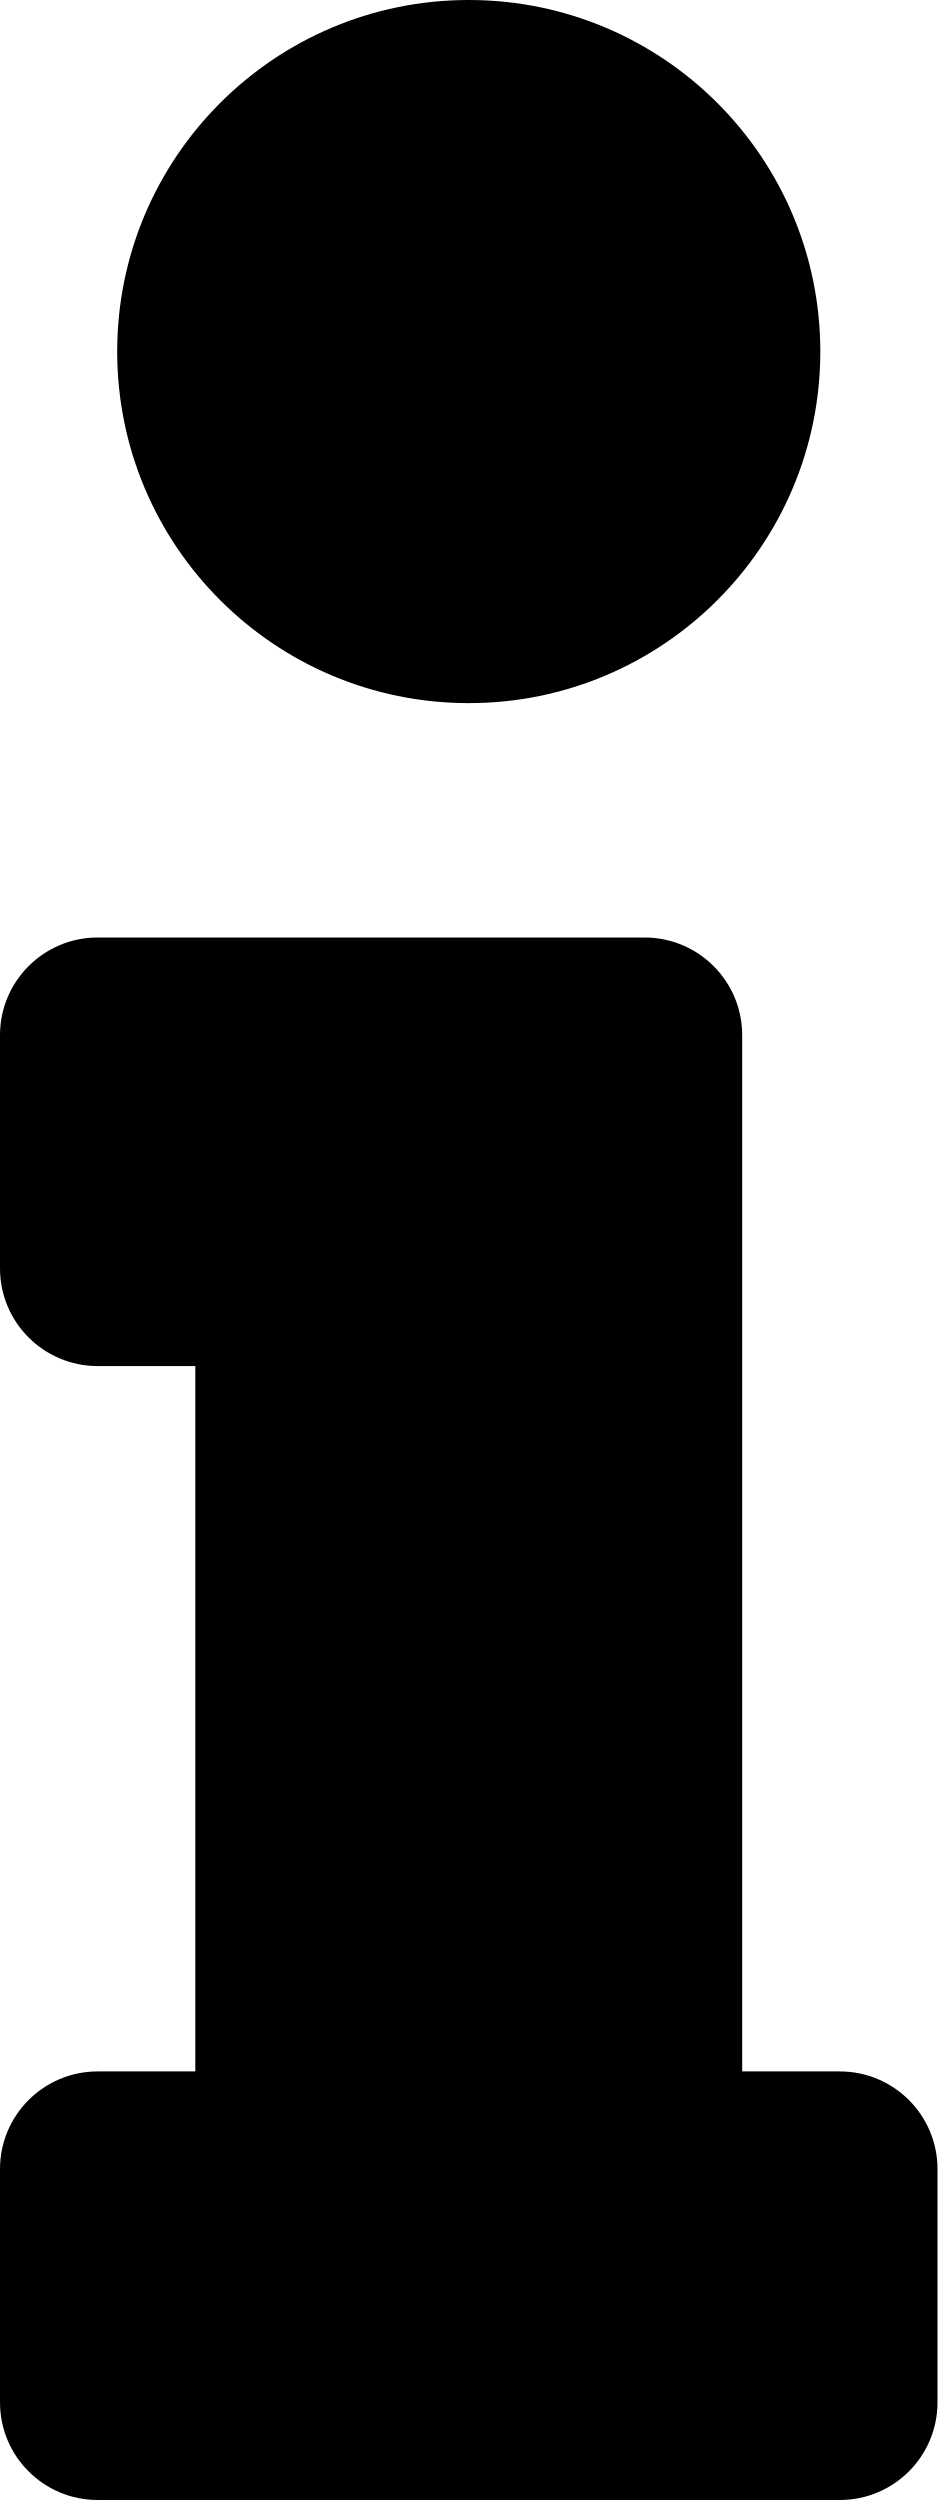
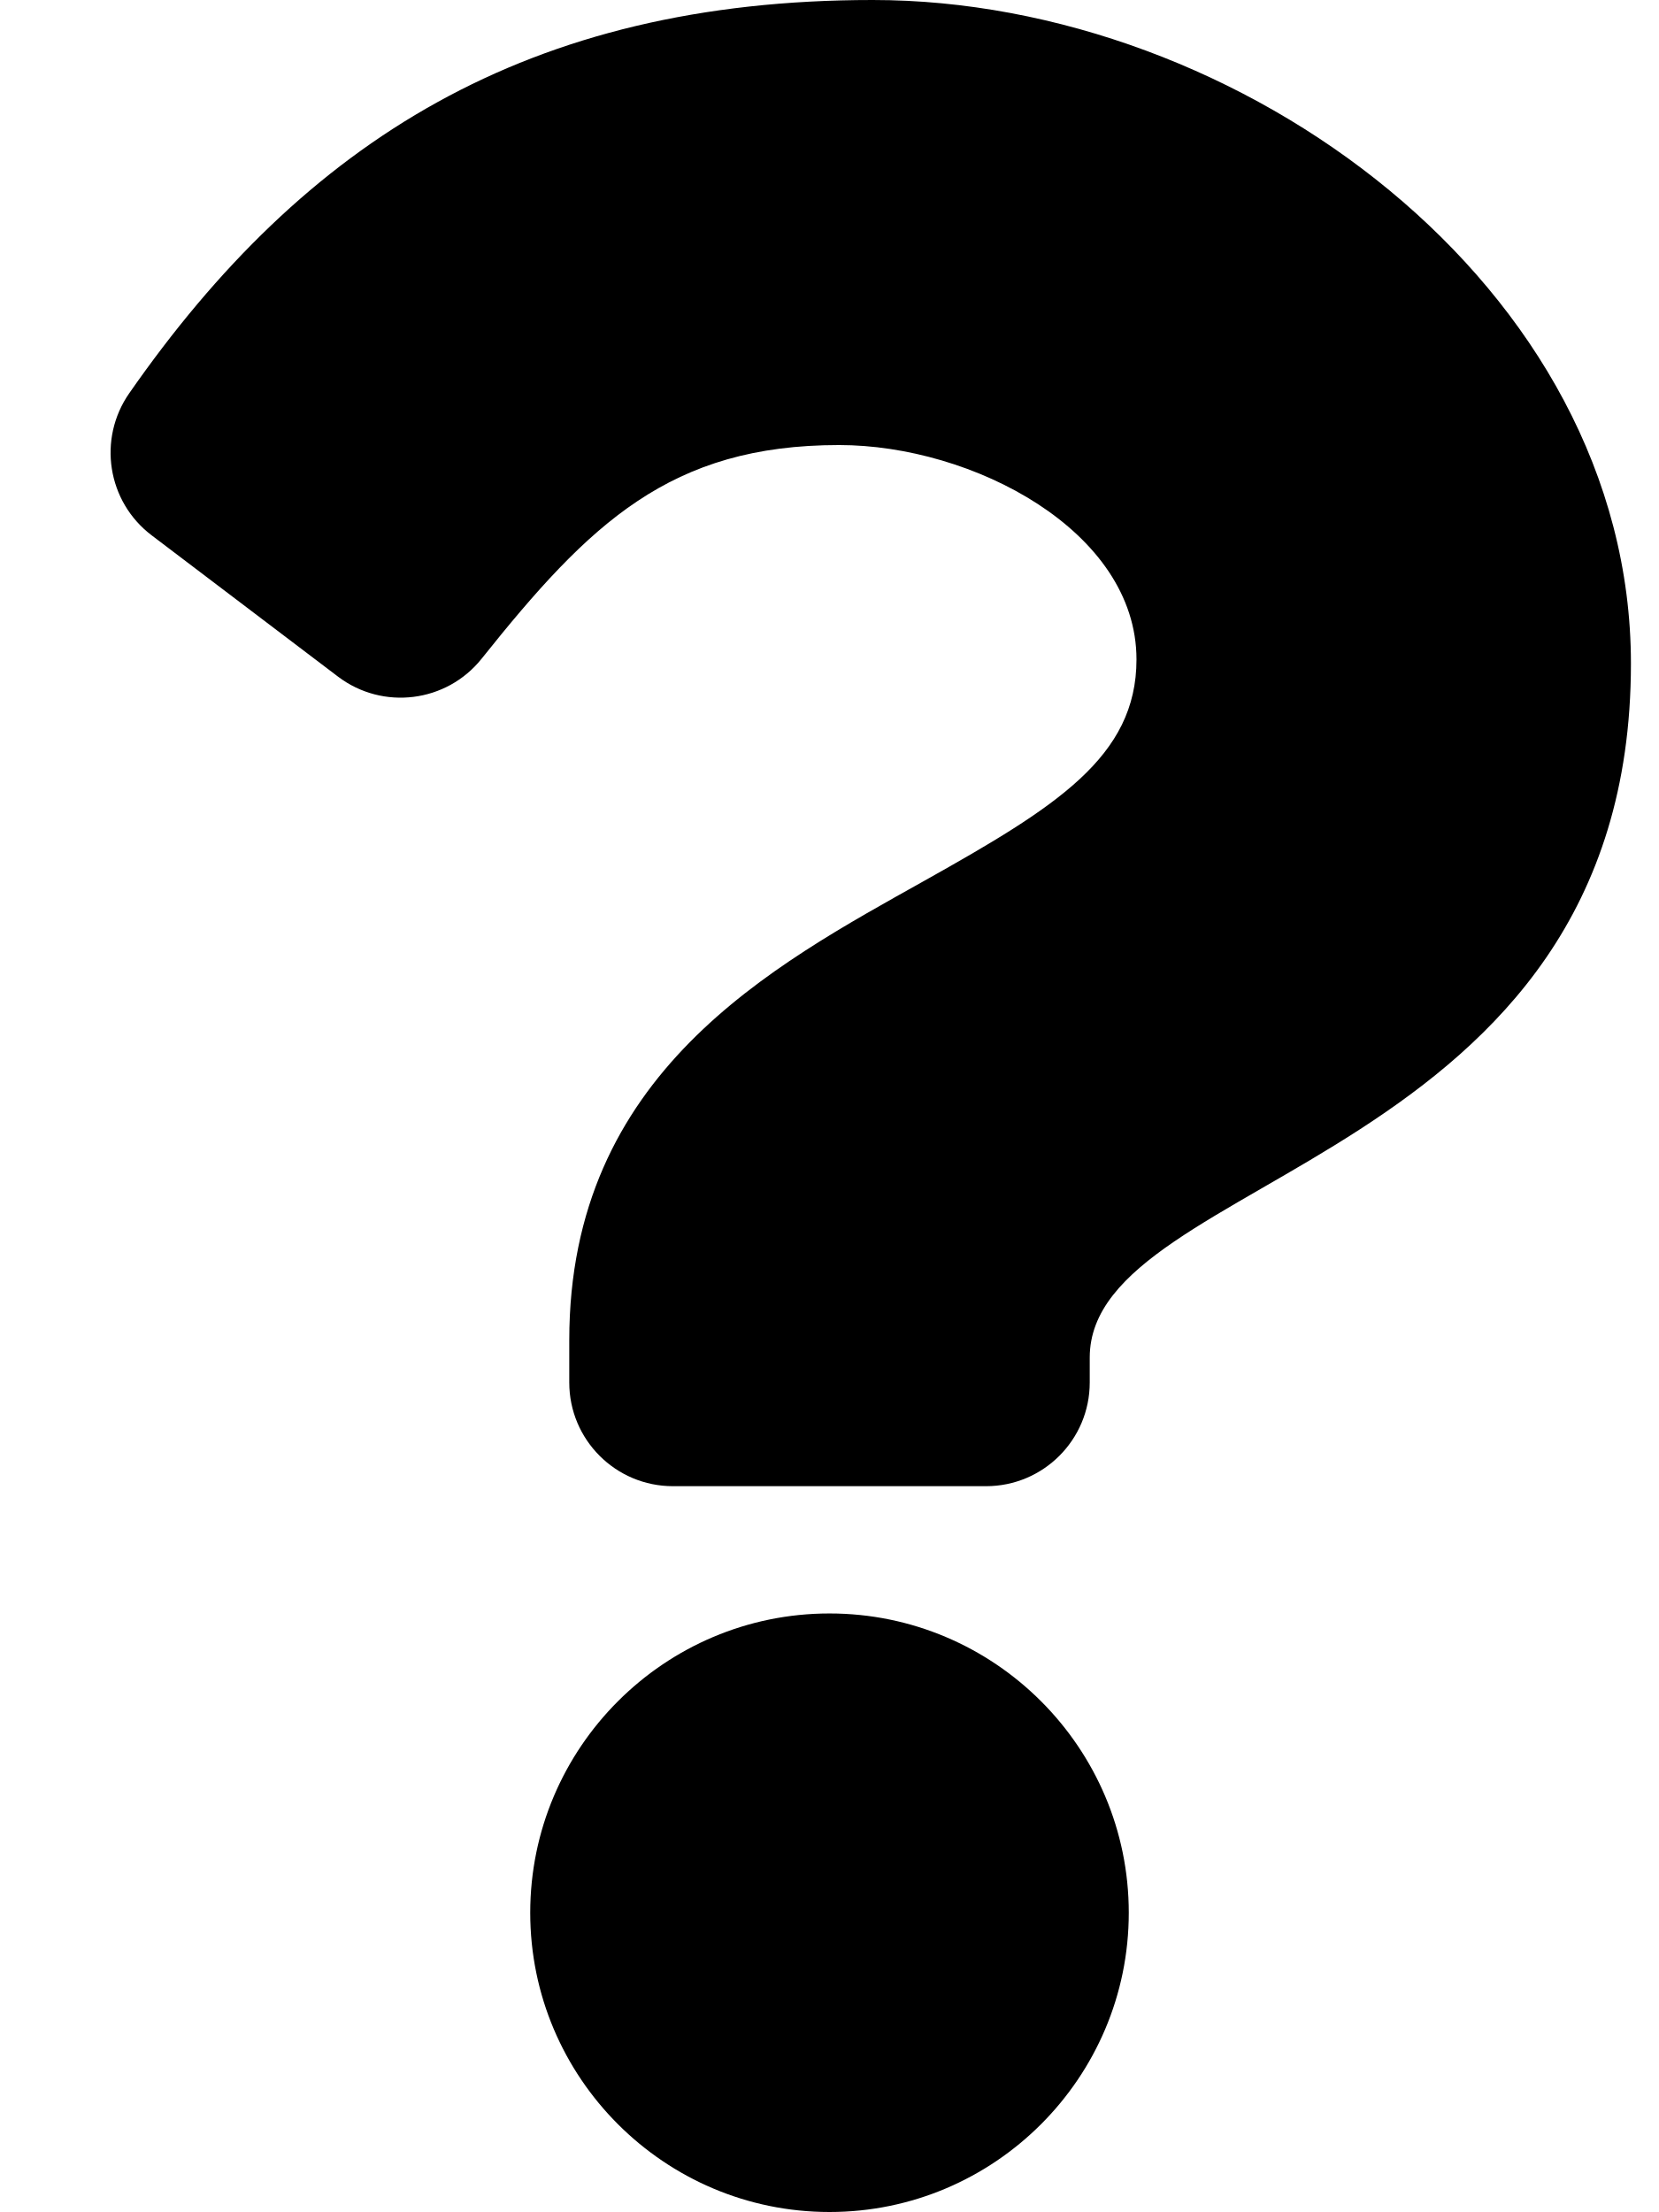
- <svg xmlns="http://www.w3.org/2000/svg" viewBox="0 0 192 512">
-   <path d="M20 424.229h20V279.771H20c-11.046 0-20-8.954-20-20V212c0-11.046 8.954-20 20-20h112c11.046 0 20 8.954 20 20v212.229h20c11.046 0 20 8.954 20 20V492c0 11.046-8.954 20-20 20H20c-11.046 0-20-8.954-20-20v-47.771c0-11.046 8.954-20 20-20zM96 0C56.235 0 24 32.235 24 72s32.235 72 72 72 72-32.235 72-72S135.764 0 96 0z">
- </path>
+ <svg viewBox="0 0 384 512">
+   <path fill="currentColor" d="M202.021 0C122.202 0 70.503 32.703 29.914 91.026c-7.363 10.58-5.093 25.086 5.178 32.874l43.138 32.709c10.373 7.865 25.132 6.026 33.253-4.148 25.049-31.381 43.63-49.449 82.757-49.449 30.764 0 68.816 19.799 68.816 49.631 0 22.552-18.617 34.134-48.993 51.164-35.423 19.86-82.299 44.576-82.299 106.405V320c0 13.255 10.745 24 24 24h72.471c13.255 0 24-10.745 24-24v-5.773c0-42.86 125.268-44.645 125.268-160.627C377.504 66.256 286.902 0 202.021 0zM192 373.459c-38.196 0-69.271 31.075-69.271 69.271 0 38.195 31.075 69.27 69.271 69.27s69.271-31.075 69.271-69.271-31.075-69.27-69.271-69.27z">
+     </path>
</svg>
